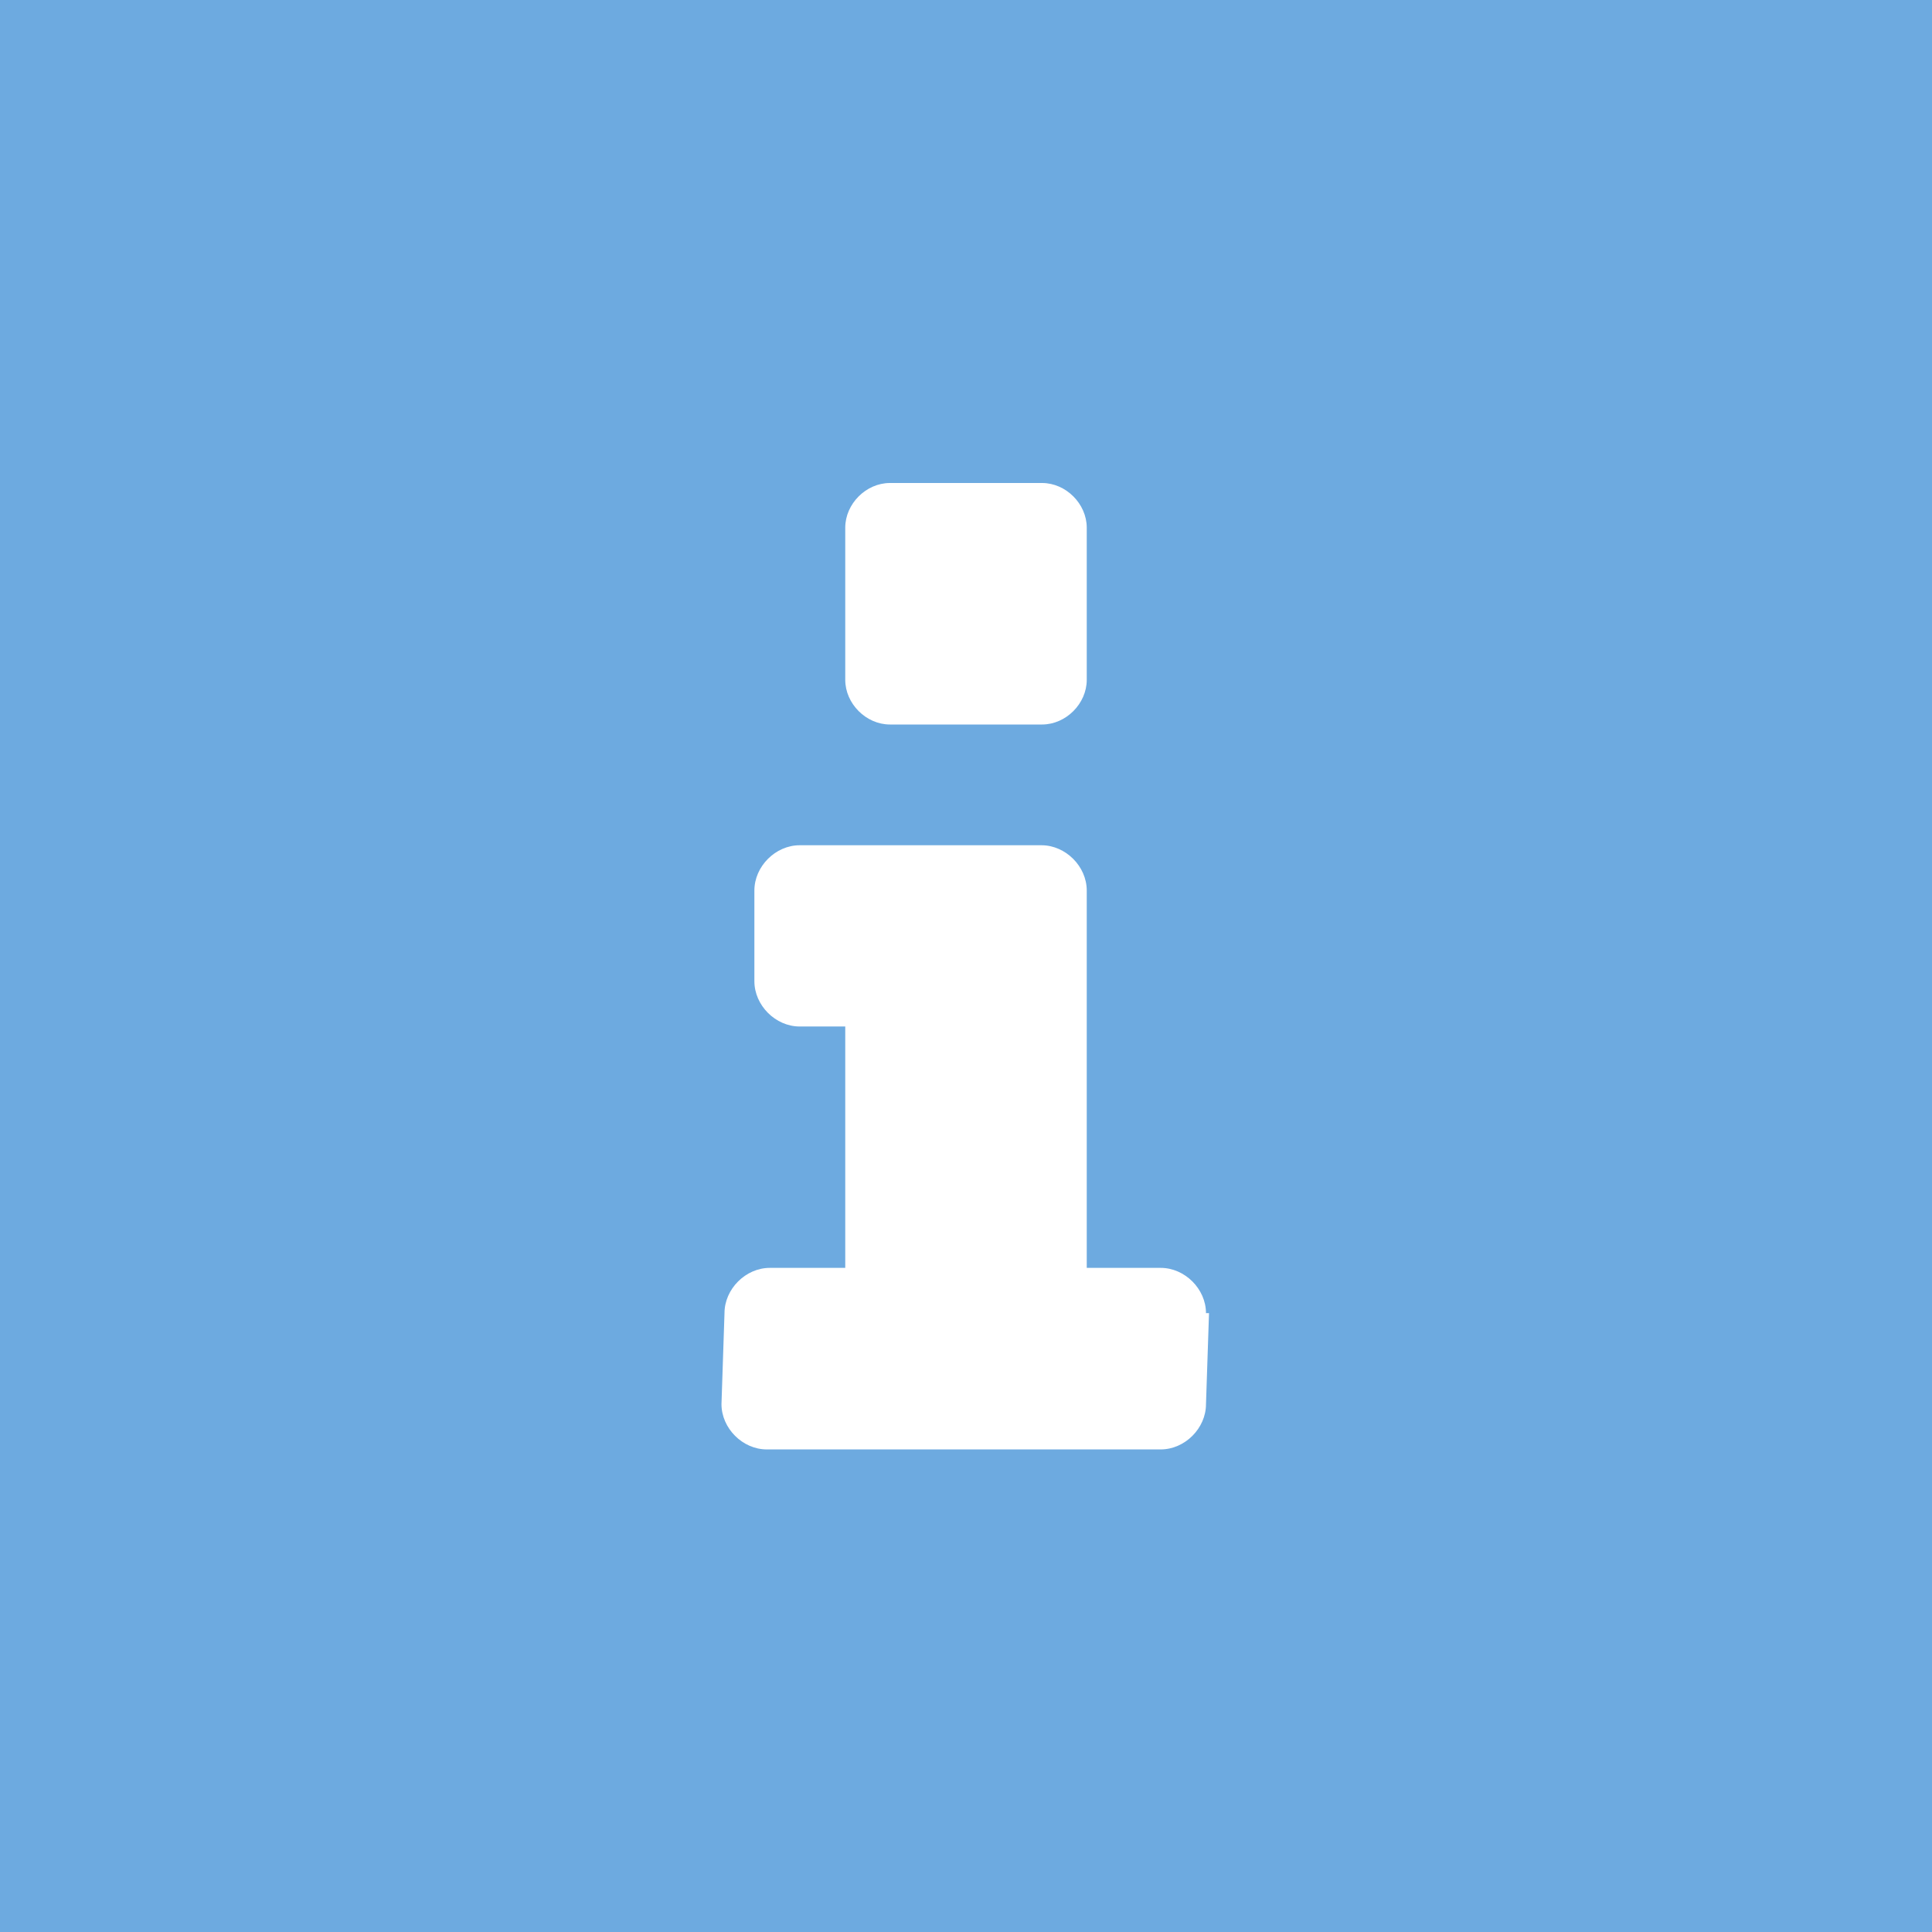
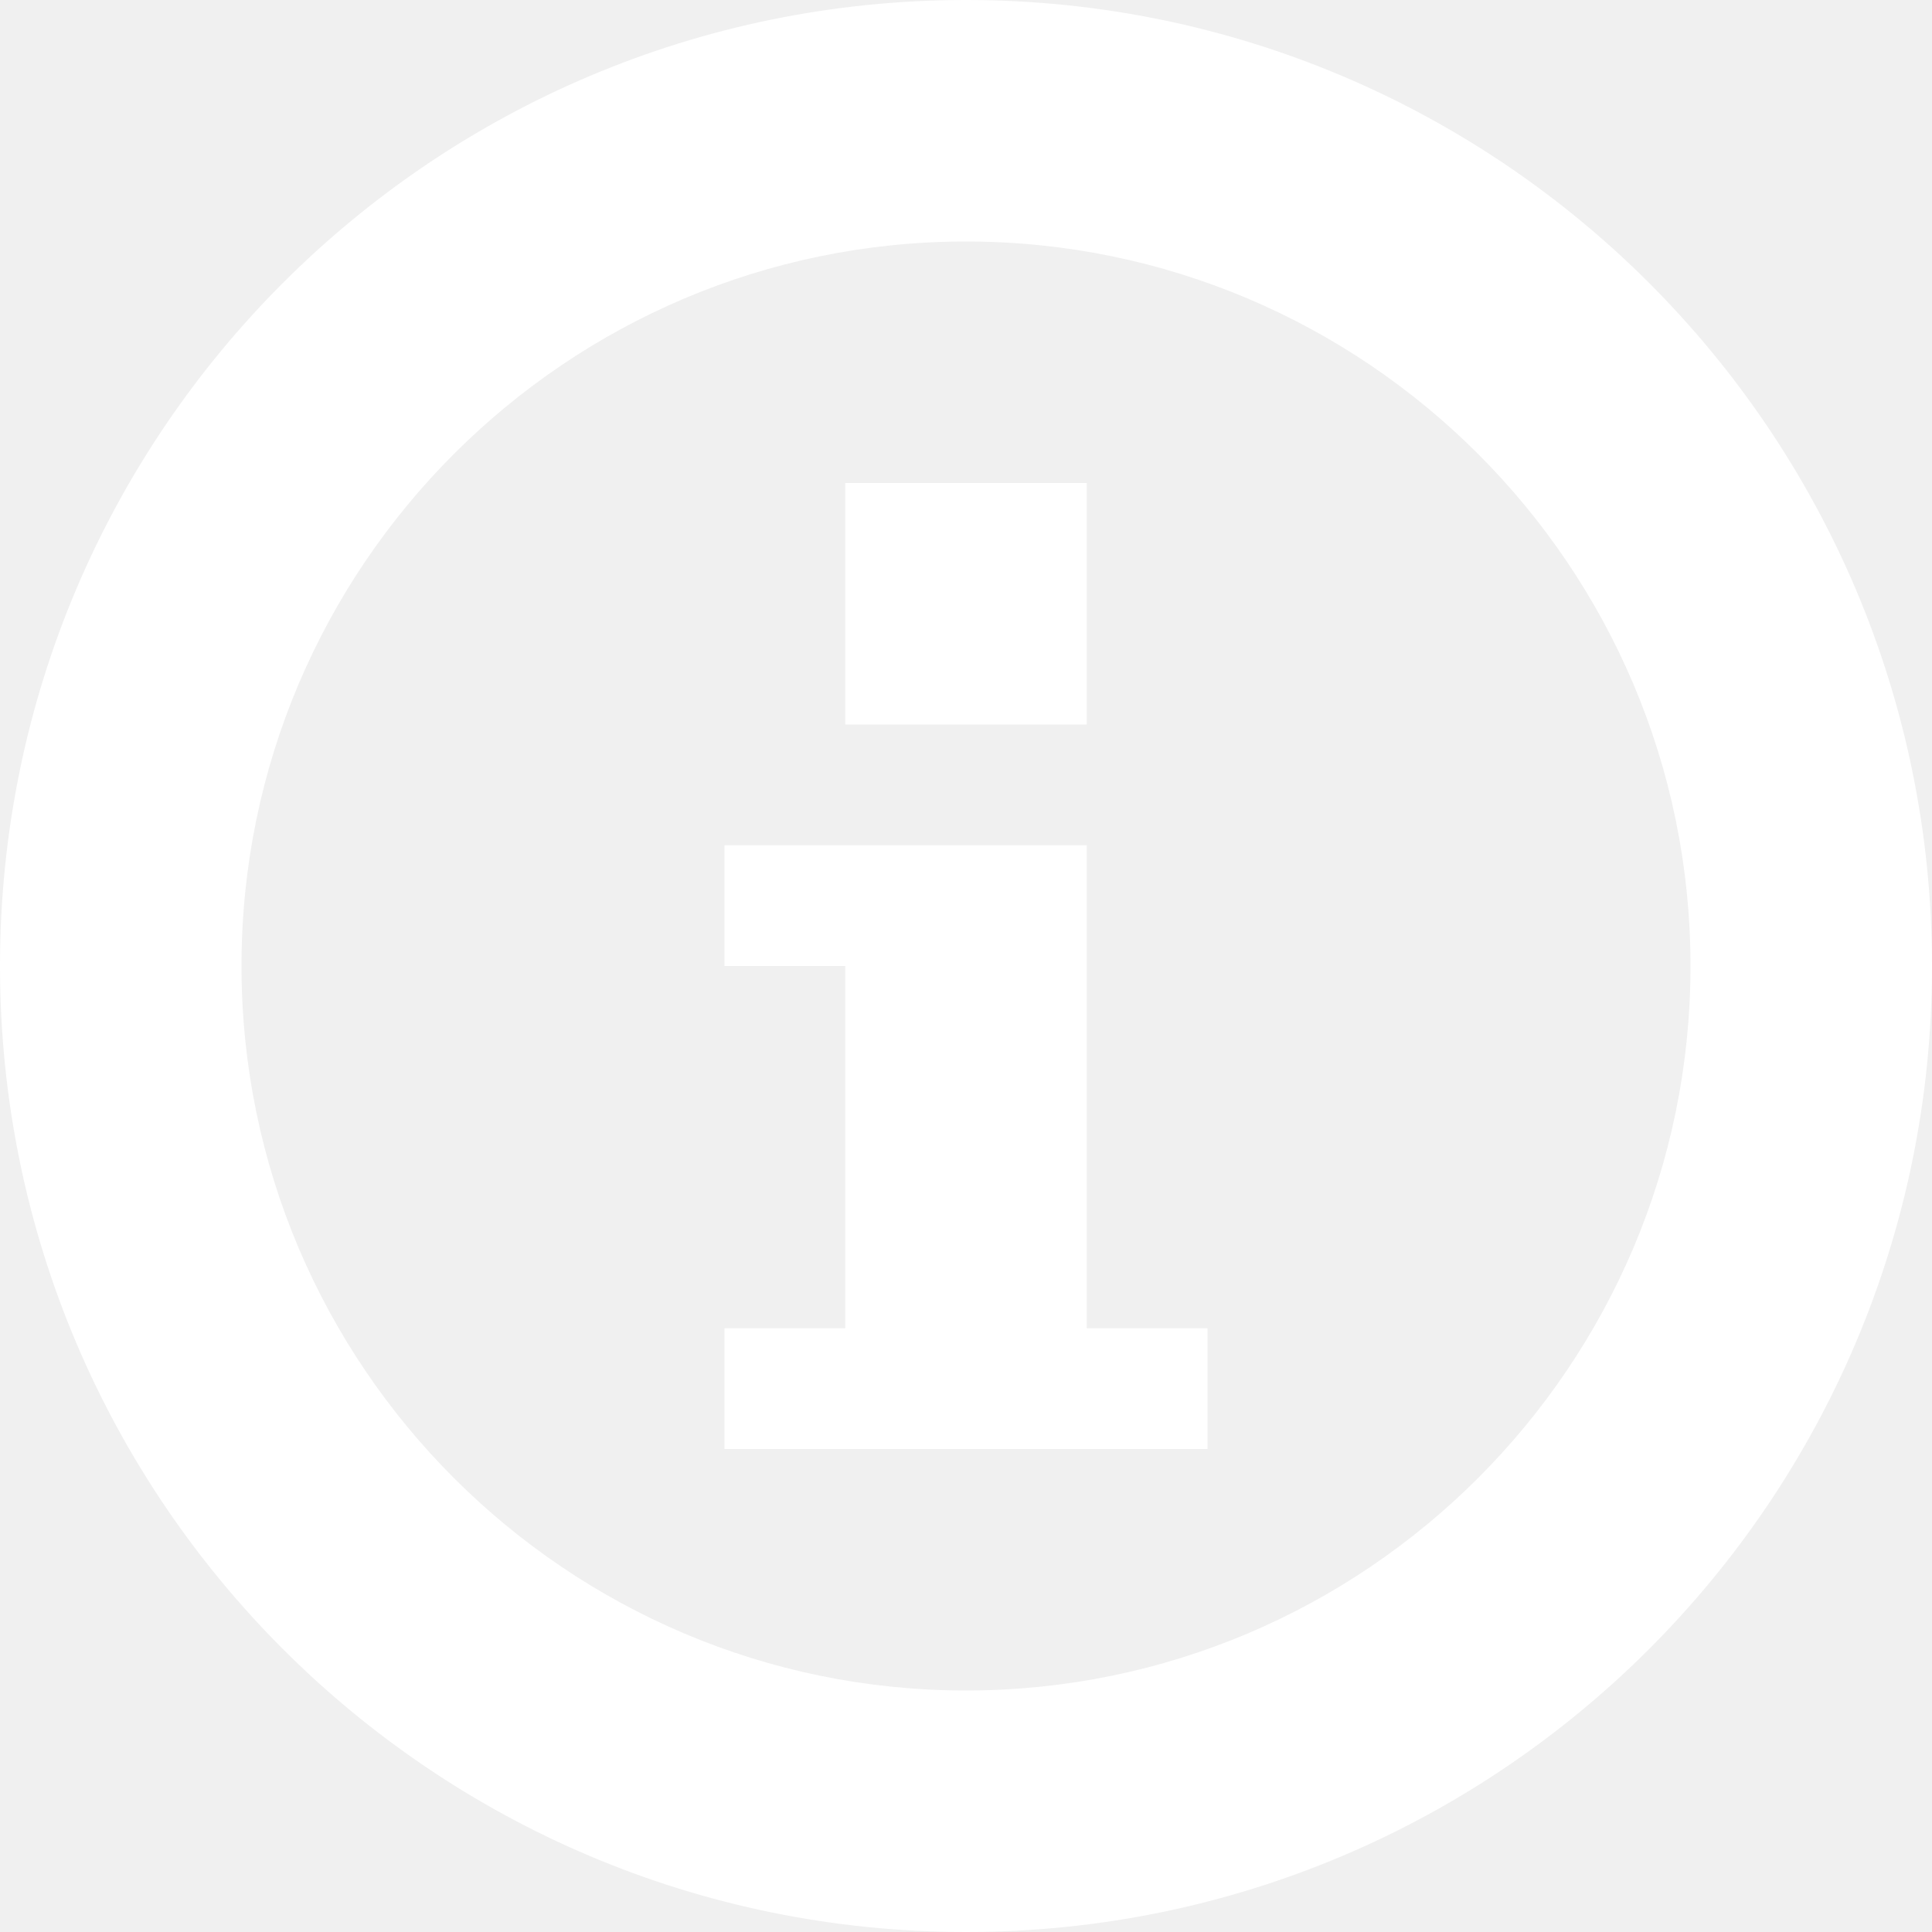
- <svg xmlns="http://www.w3.org/2000/svg" viewBox="0 0 64 64">
-   <g fill="none" fill-rule="evenodd">
-     <path d="M0 0h64v64H0z" fill="#6DAAE0" />
-     <path d="M39.95 43.5c0-.8-.7-1.5-1.5-1.5H36V29.5c0-.8-.7-1.5-1.5-1.5h-8.01c-.8 0-1.5.7-1.5 1.5v3.004c0 .8.7 1.5 1.5 1.5H28V42h-2.5c-.8 0-1.5.7-1.5 1.5l-.1 3.014c0 .8.7 1.5 1.5 1.5h13.05c.8 0 1.5-.7 1.5-1.5l.1-3.014h-.1zM34.52 16h-5.04c-.79 0-1.48.69-1.48 1.48v5.04c0 .79.69 1.48 1.48 1.48h5.04c.79 0 1.48-.69 1.48-1.48v-5.04c0-.79-.69-1.48-1.48-1.48z" fill="#FFF" />
-   </g>
+ <svg xmlns="http://www.w3.org/2000/svg" viewBox="0 0 32 32">
+   <path fill="#FFF" d="M18 22h2v2h-8v-2h2v-6h-2v-2h6v8zm0-14h-4v4h4V8zm-2 20c6.617 0 12-5.383 12-12S22.617 4 16 4 4 9.383 4 16s5.383 12 12 12m0-28c8.838 0 16 7.164 16 16s-7.162 16-16 16S0 24.836 0 16 7.162 0 16 0" />
</svg>
